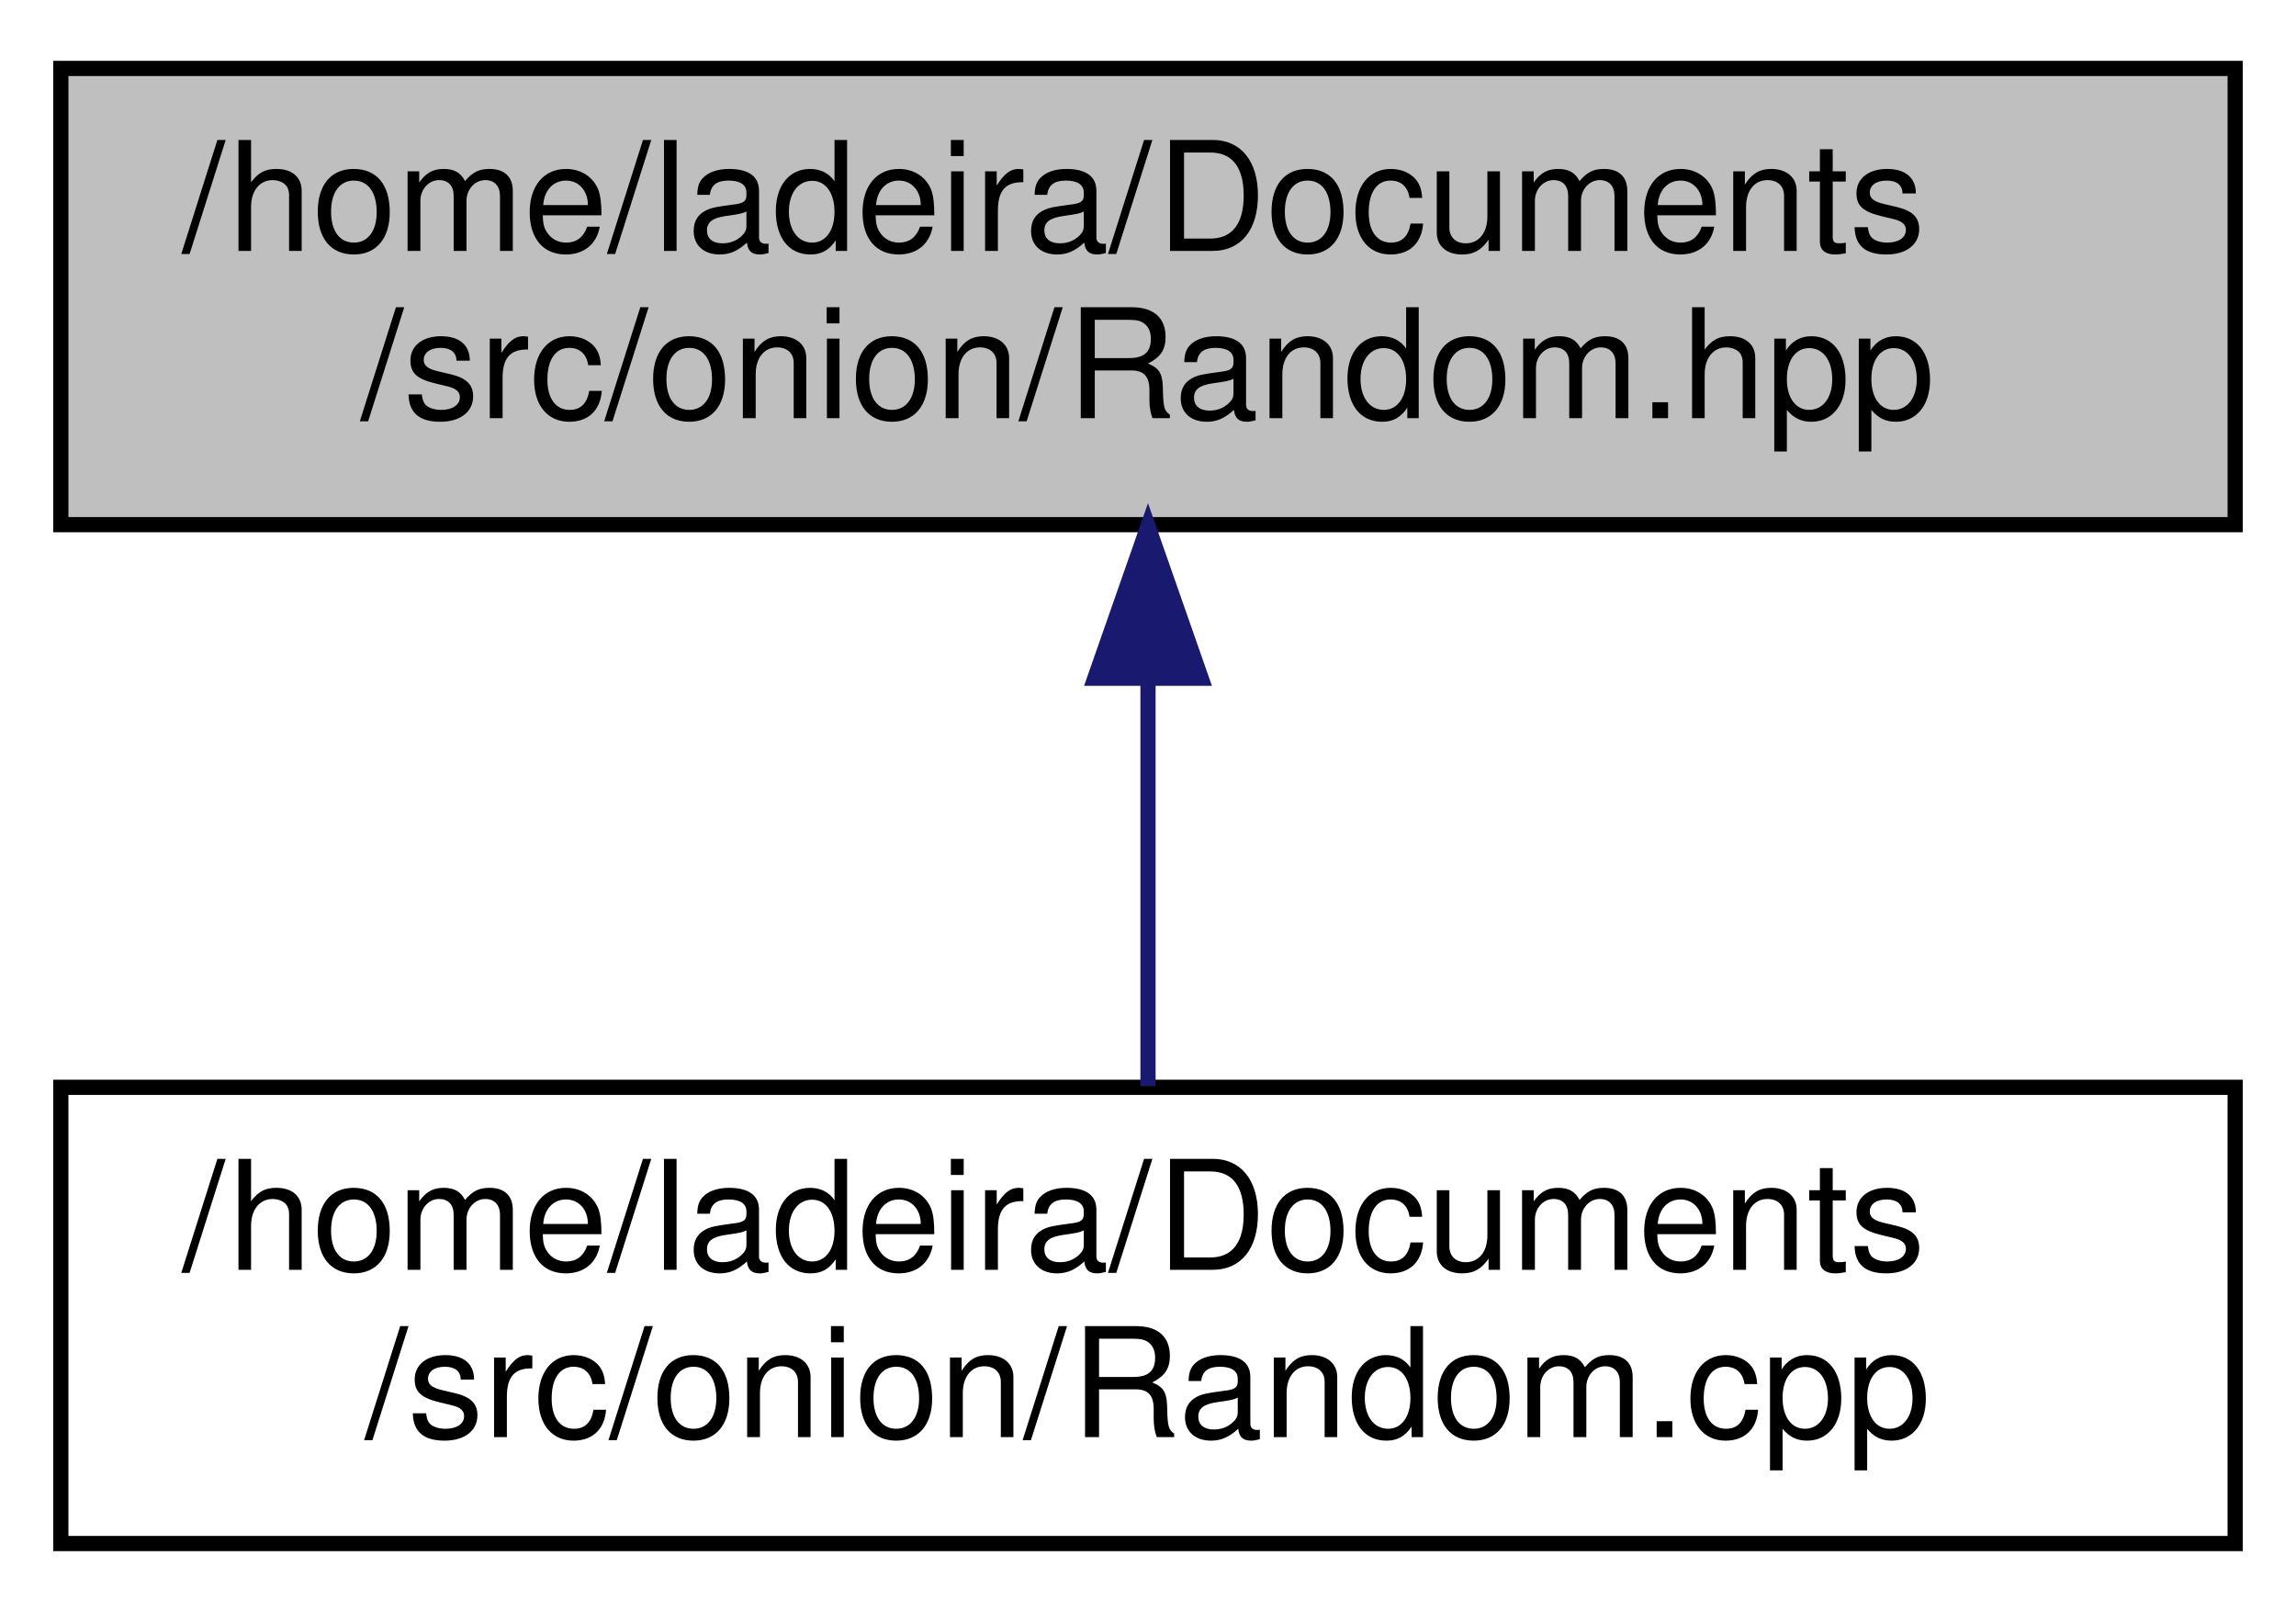
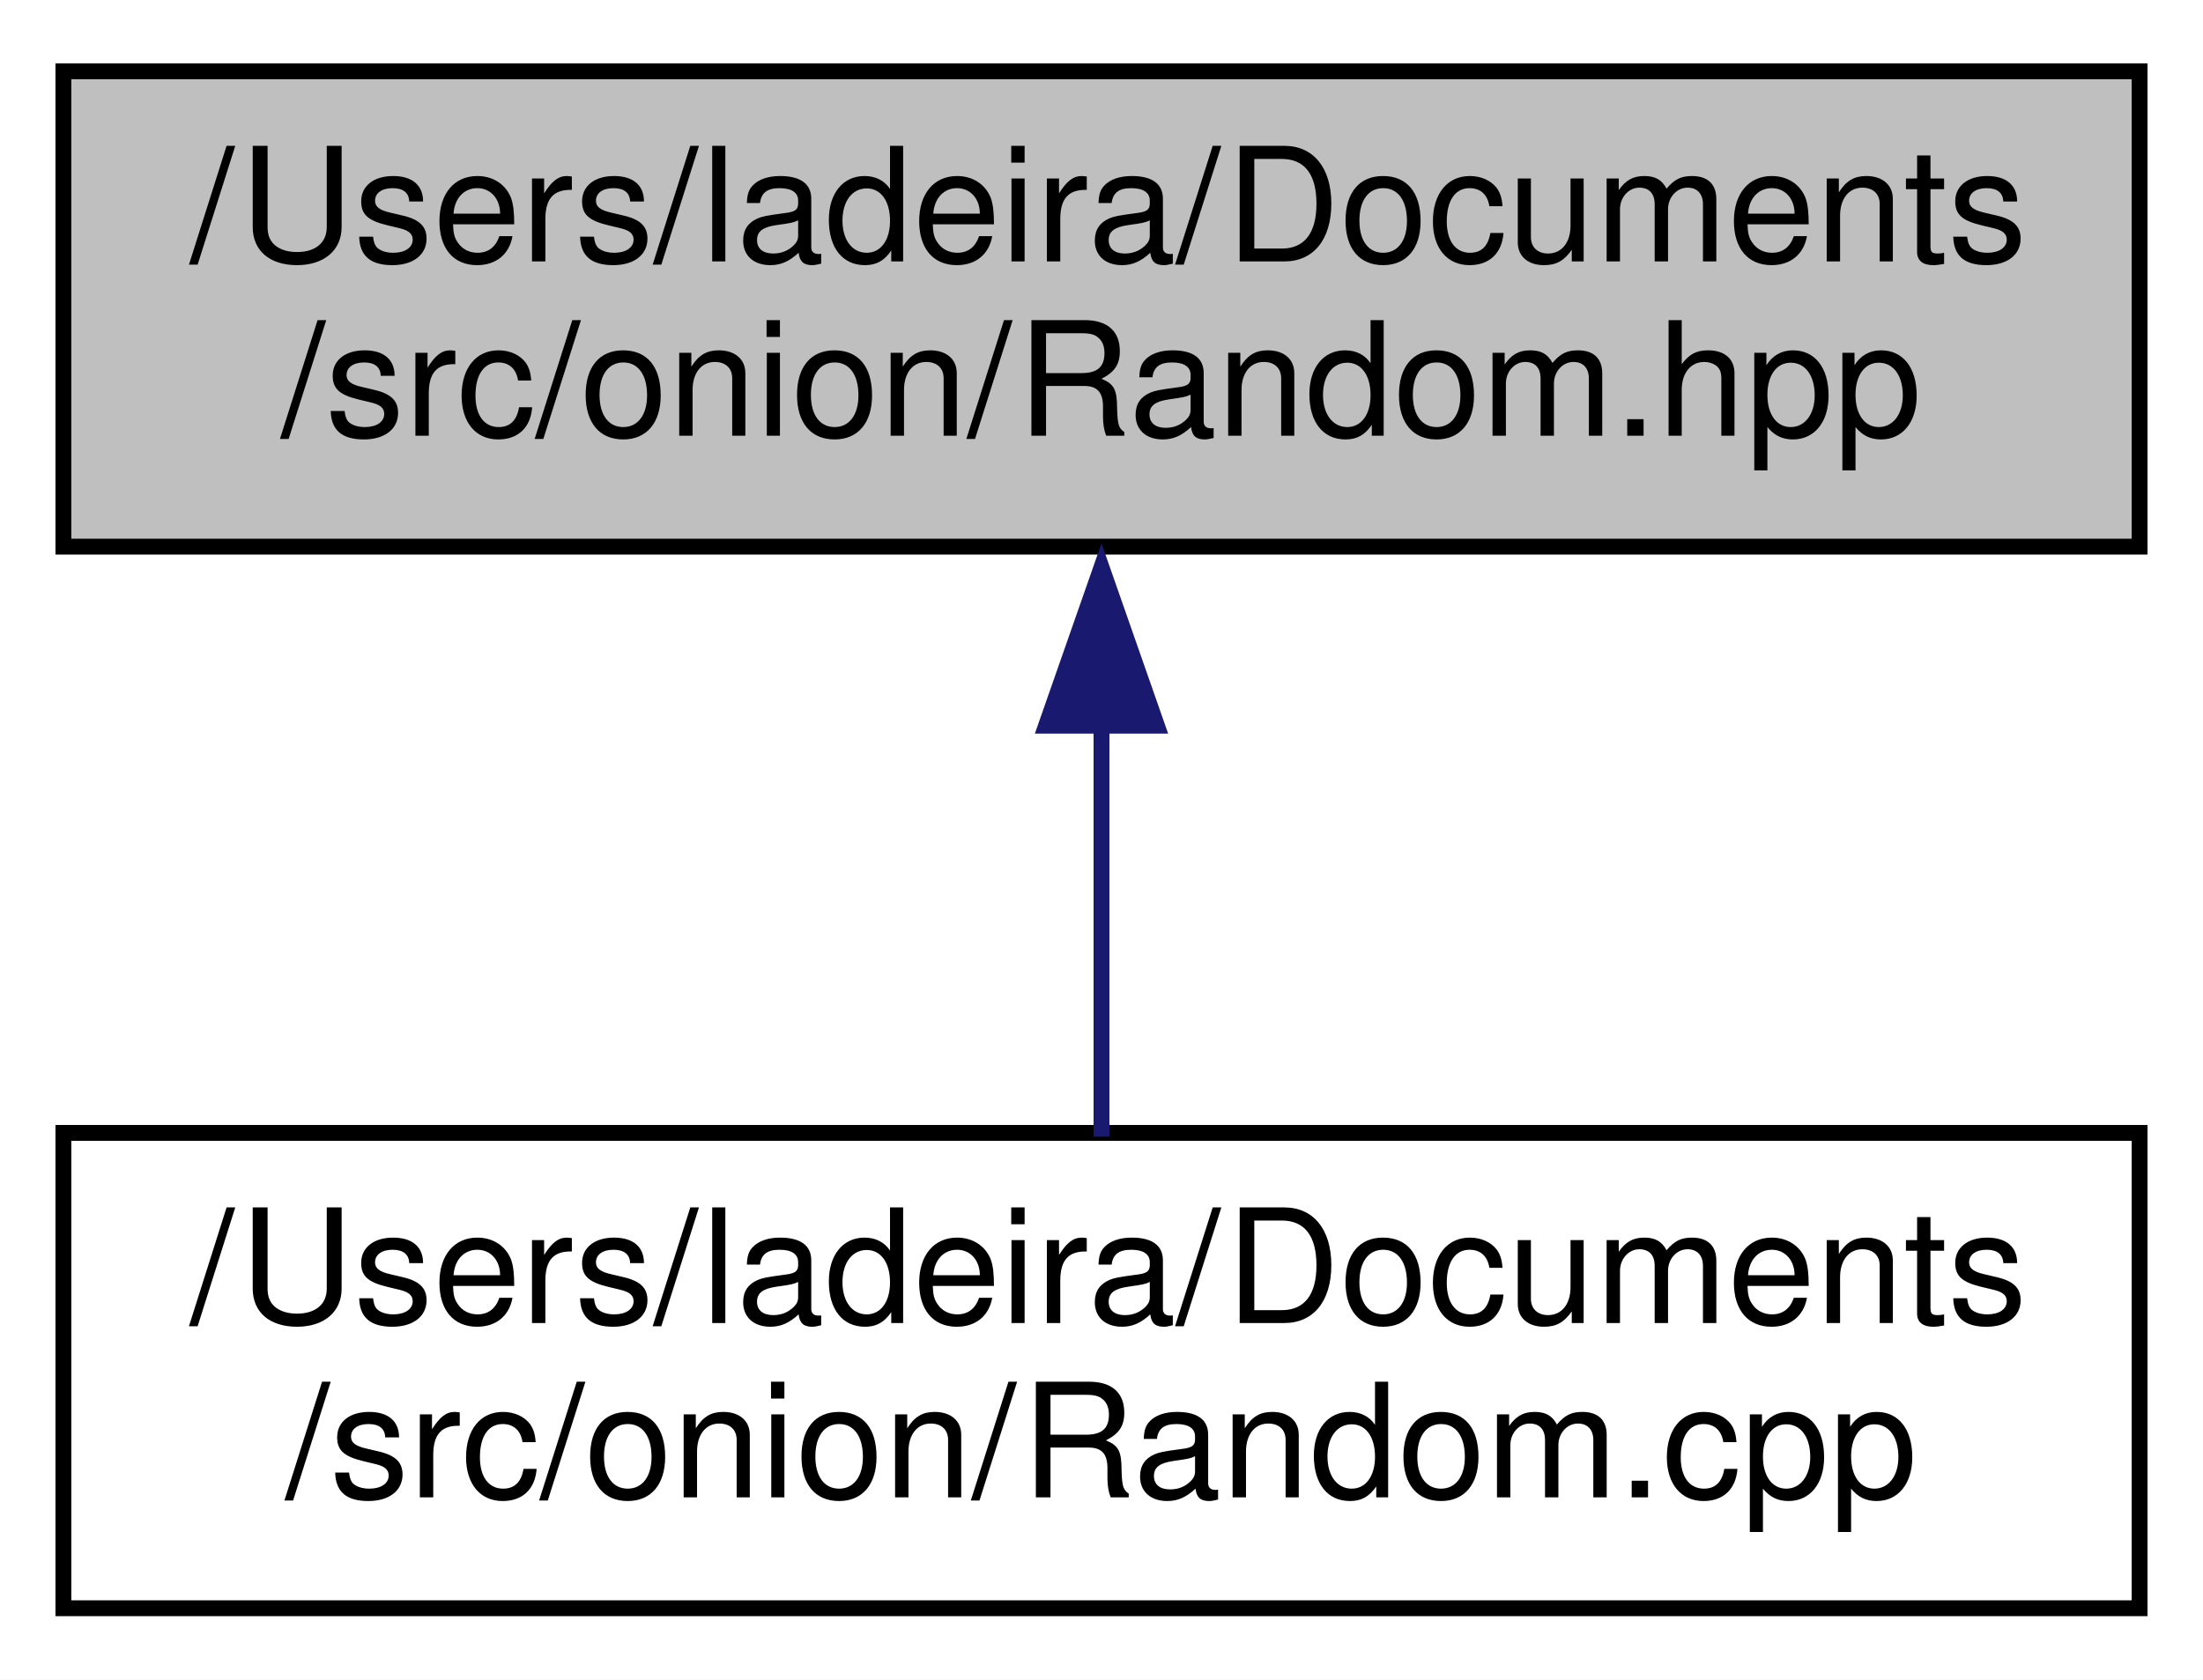
- <svg xmlns="http://www.w3.org/2000/svg" xmlns:xlink="http://www.w3.org/1999/xlink" width="151pt" height="106pt" viewBox="0.00 0.00 151.00 106.00">
+ <svg xmlns="http://www.w3.org/2000/svg" xmlns:xlink="http://www.w3.org/1999/xlink" width="139pt" height="106pt" viewBox="0.00 0.00 139.00 106.00">
  <g id="graph0" class="graph" transform="scale(1 1) rotate(0) translate(4 102)">
-     <polygon fill="white" stroke="transparent" points="-4,4 -4,-102 147,-102 147,4 -4,4" />
+     <polygon fill="white" stroke="none" points="-4,4 -4,-102 135,-102 135,4 -4,4" />
    <g id="node1" class="node">
      <g id="a_node1">
        <a xlink:title="This header introduces the random number generation (RNG) facilities of the Onion Framework.">
-           <polygon fill="#bfbfbf" stroke="black" points="0,-67.5 0,-97.5 143,-97.5 143,-67.5 0,-67.5" />
-           <text text-anchor="start" x="8" y="-85.5" font-family="Helvetica,sans-Serif" font-size="10.00">/home/ladeira/Documents</text>
-           <text text-anchor="middle" x="71.5" y="-74.5" font-family="Helvetica,sans-Serif" font-size="10.00">/src/onion/Random.hpp</text>
+           <polygon fill="#bfbfbf" stroke="black" points="0,-67.5 0,-97.5 131,-97.5 131,-67.5 0,-67.5" />
+           <text text-anchor="start" x="8" y="-85.5" font-family="Helvetica,sans-Serif" font-size="10.00">/Users/ladeira/Documents</text>
+           <text text-anchor="middle" x="65.5" y="-74.5" font-family="Helvetica,sans-Serif" font-size="10.00">/src/onion/Random.hpp</text>
        </a>
      </g>
    </g>
    <g id="node2" class="node">
      <g id="a_node2">
        <a xlink:href="_random_8cpp.html" target="_top" xlink:title="Implementation of the global RandomEngine object.">
-           <polygon fill="white" stroke="black" points="0,-0.5 0,-30.5 143,-30.5 143,-0.5 0,-0.5" />
-           <text text-anchor="start" x="8" y="-18.5" font-family="Helvetica,sans-Serif" font-size="10.00">/home/ladeira/Documents</text>
-           <text text-anchor="middle" x="71.5" y="-7.5" font-family="Helvetica,sans-Serif" font-size="10.00">/src/onion/Random.cpp</text>
+           <polygon fill="white" stroke="black" points="0,-0.5 0,-30.5 131,-30.5 131,-0.5 0,-0.5" />
+           <text text-anchor="start" x="8" y="-18.5" font-family="Helvetica,sans-Serif" font-size="10.00">/Users/ladeira/Documents</text>
+           <text text-anchor="middle" x="65.5" y="-7.5" font-family="Helvetica,sans-Serif" font-size="10.00">/src/onion/Random.cpp</text>
        </a>
      </g>
    </g>
    <g id="edge1" class="edge">
-       <path fill="none" stroke="midnightblue" d="M71.5,-57.11C71.5,-48.15 71.5,-38.32 71.5,-30.58" />
-       <polygon fill="midnightblue" stroke="midnightblue" points="68,-57.4 71.5,-67.4 75,-57.4 68,-57.4" />
+       <path fill="none" stroke="midnightblue" d="M65.5,-56.36C65.5,-47.49 65.5,-37.84 65.5,-30.26" />
+       <polygon fill="midnightblue" stroke="midnightblue" points="62,-56.2 65.5,-66.2 69,-56.2 62,-56.2" />
    </g>
  </g>
</svg>
